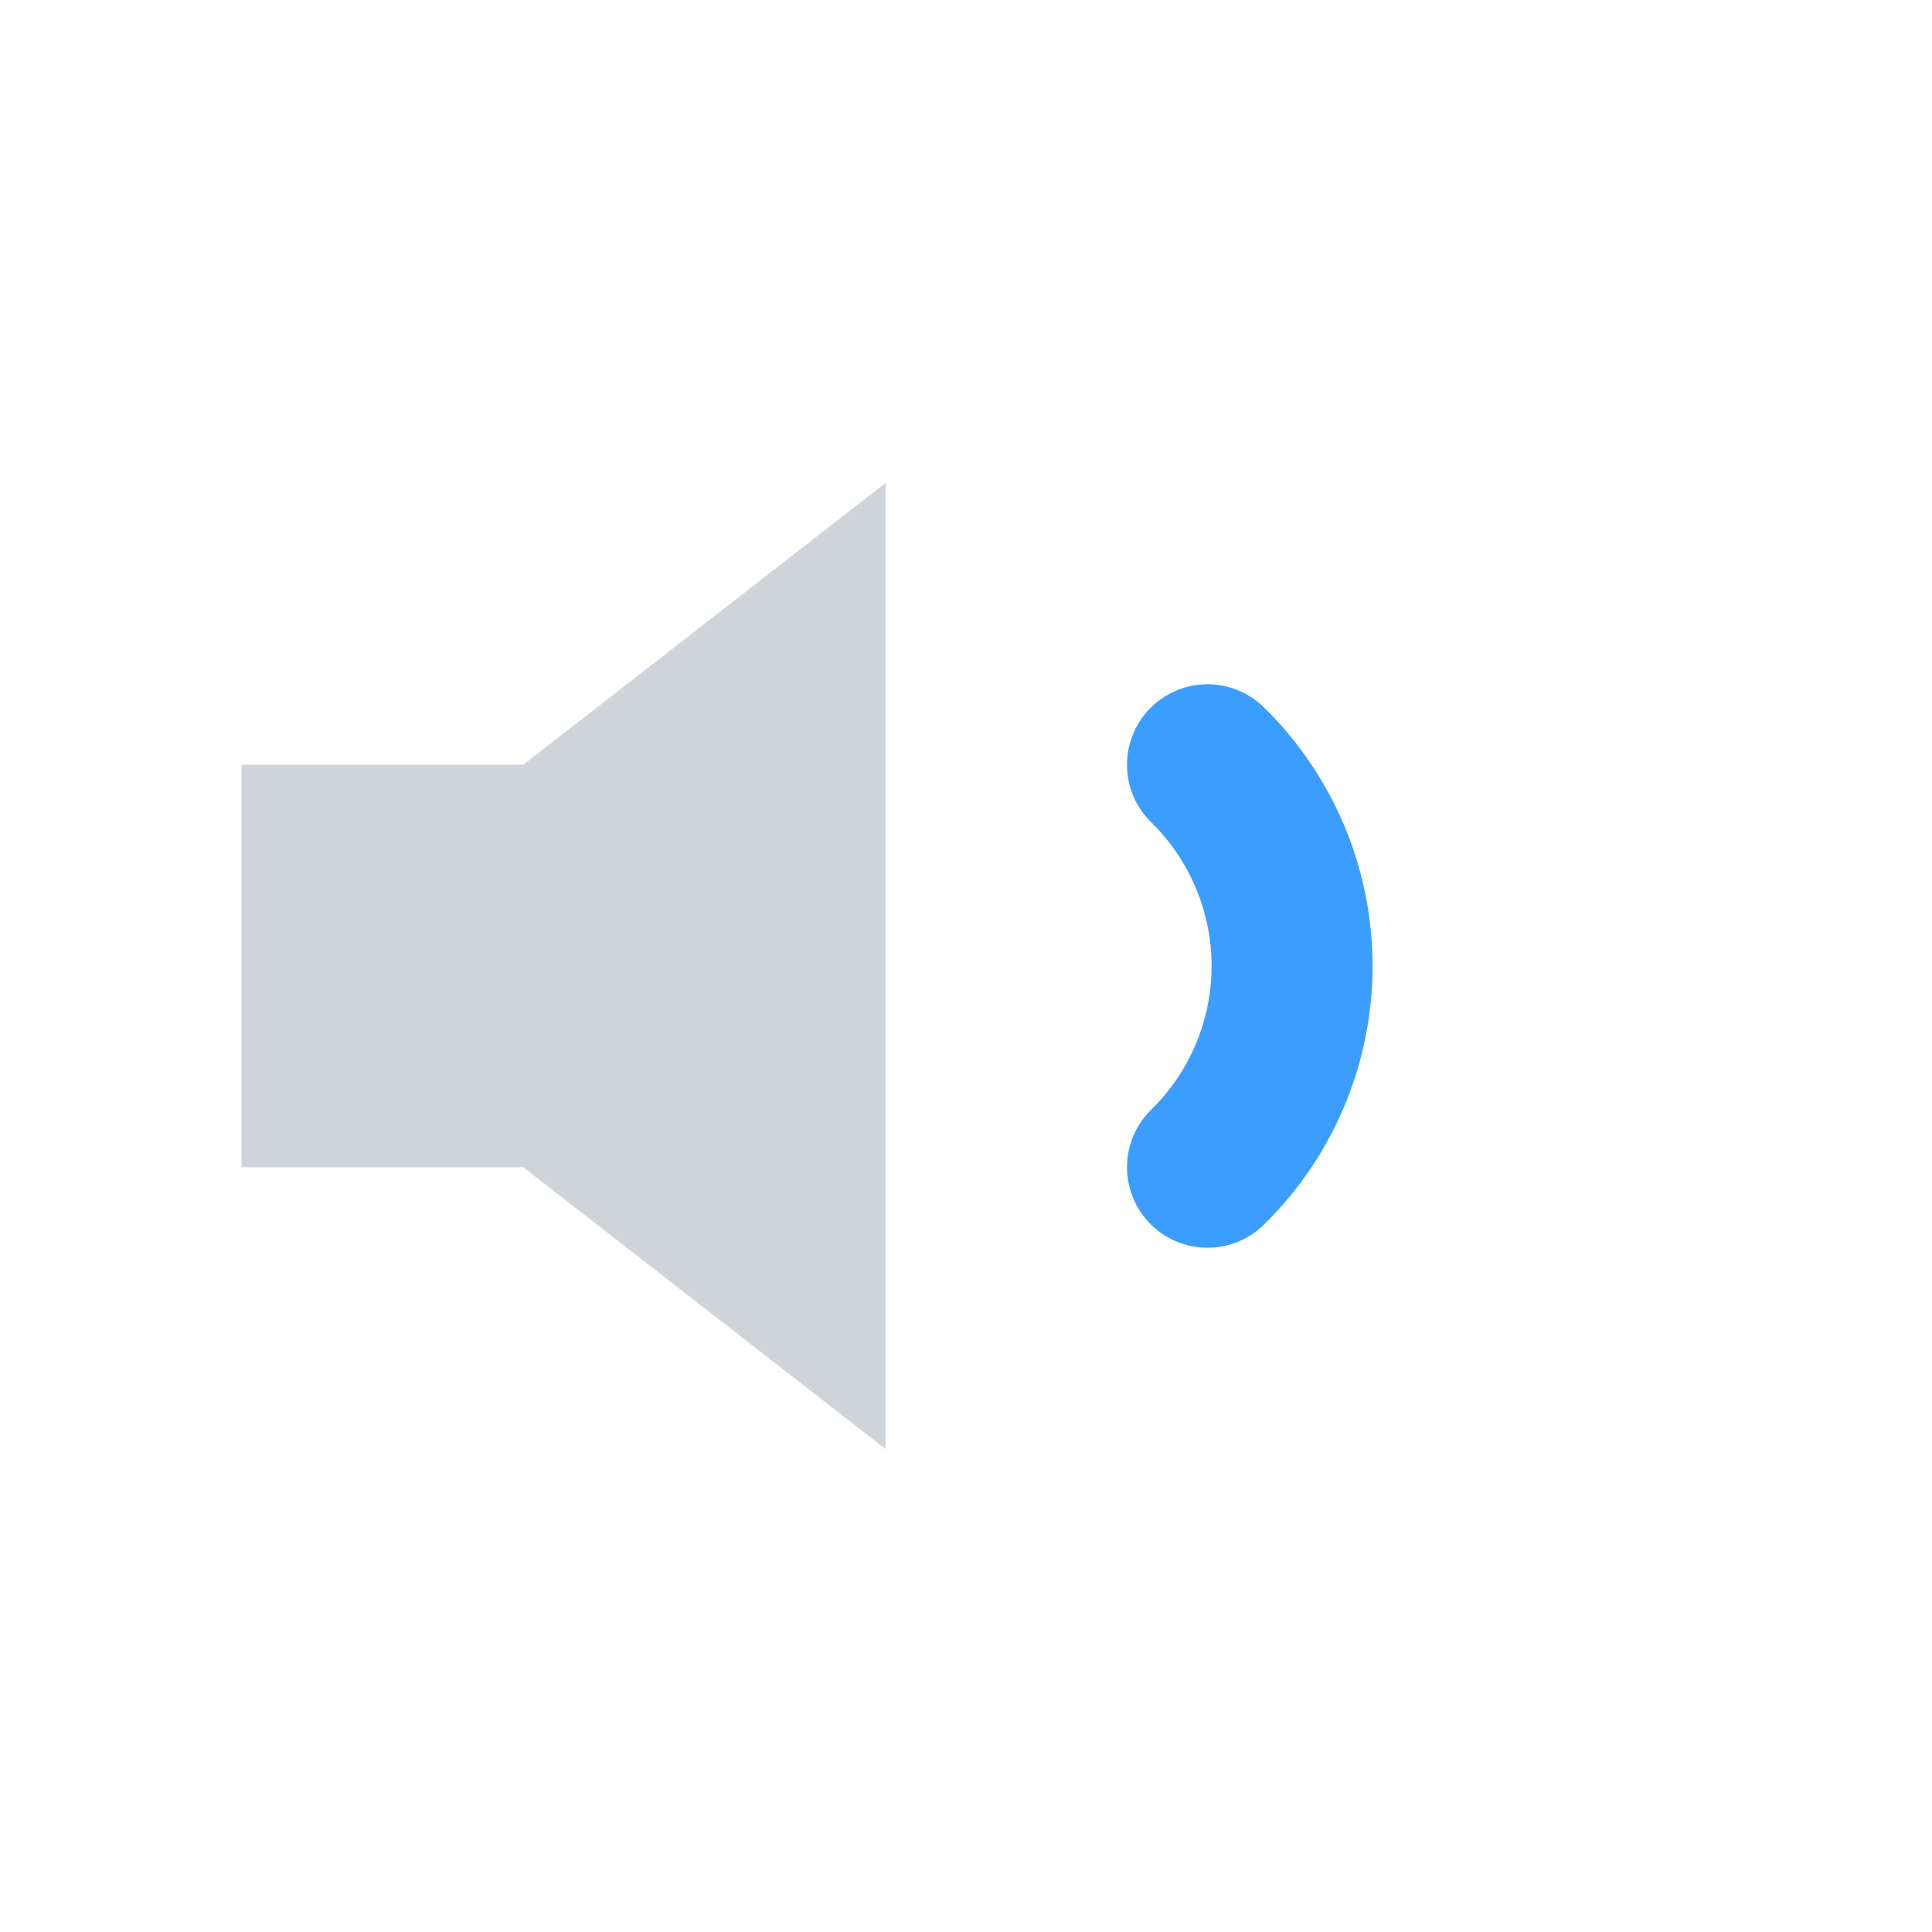
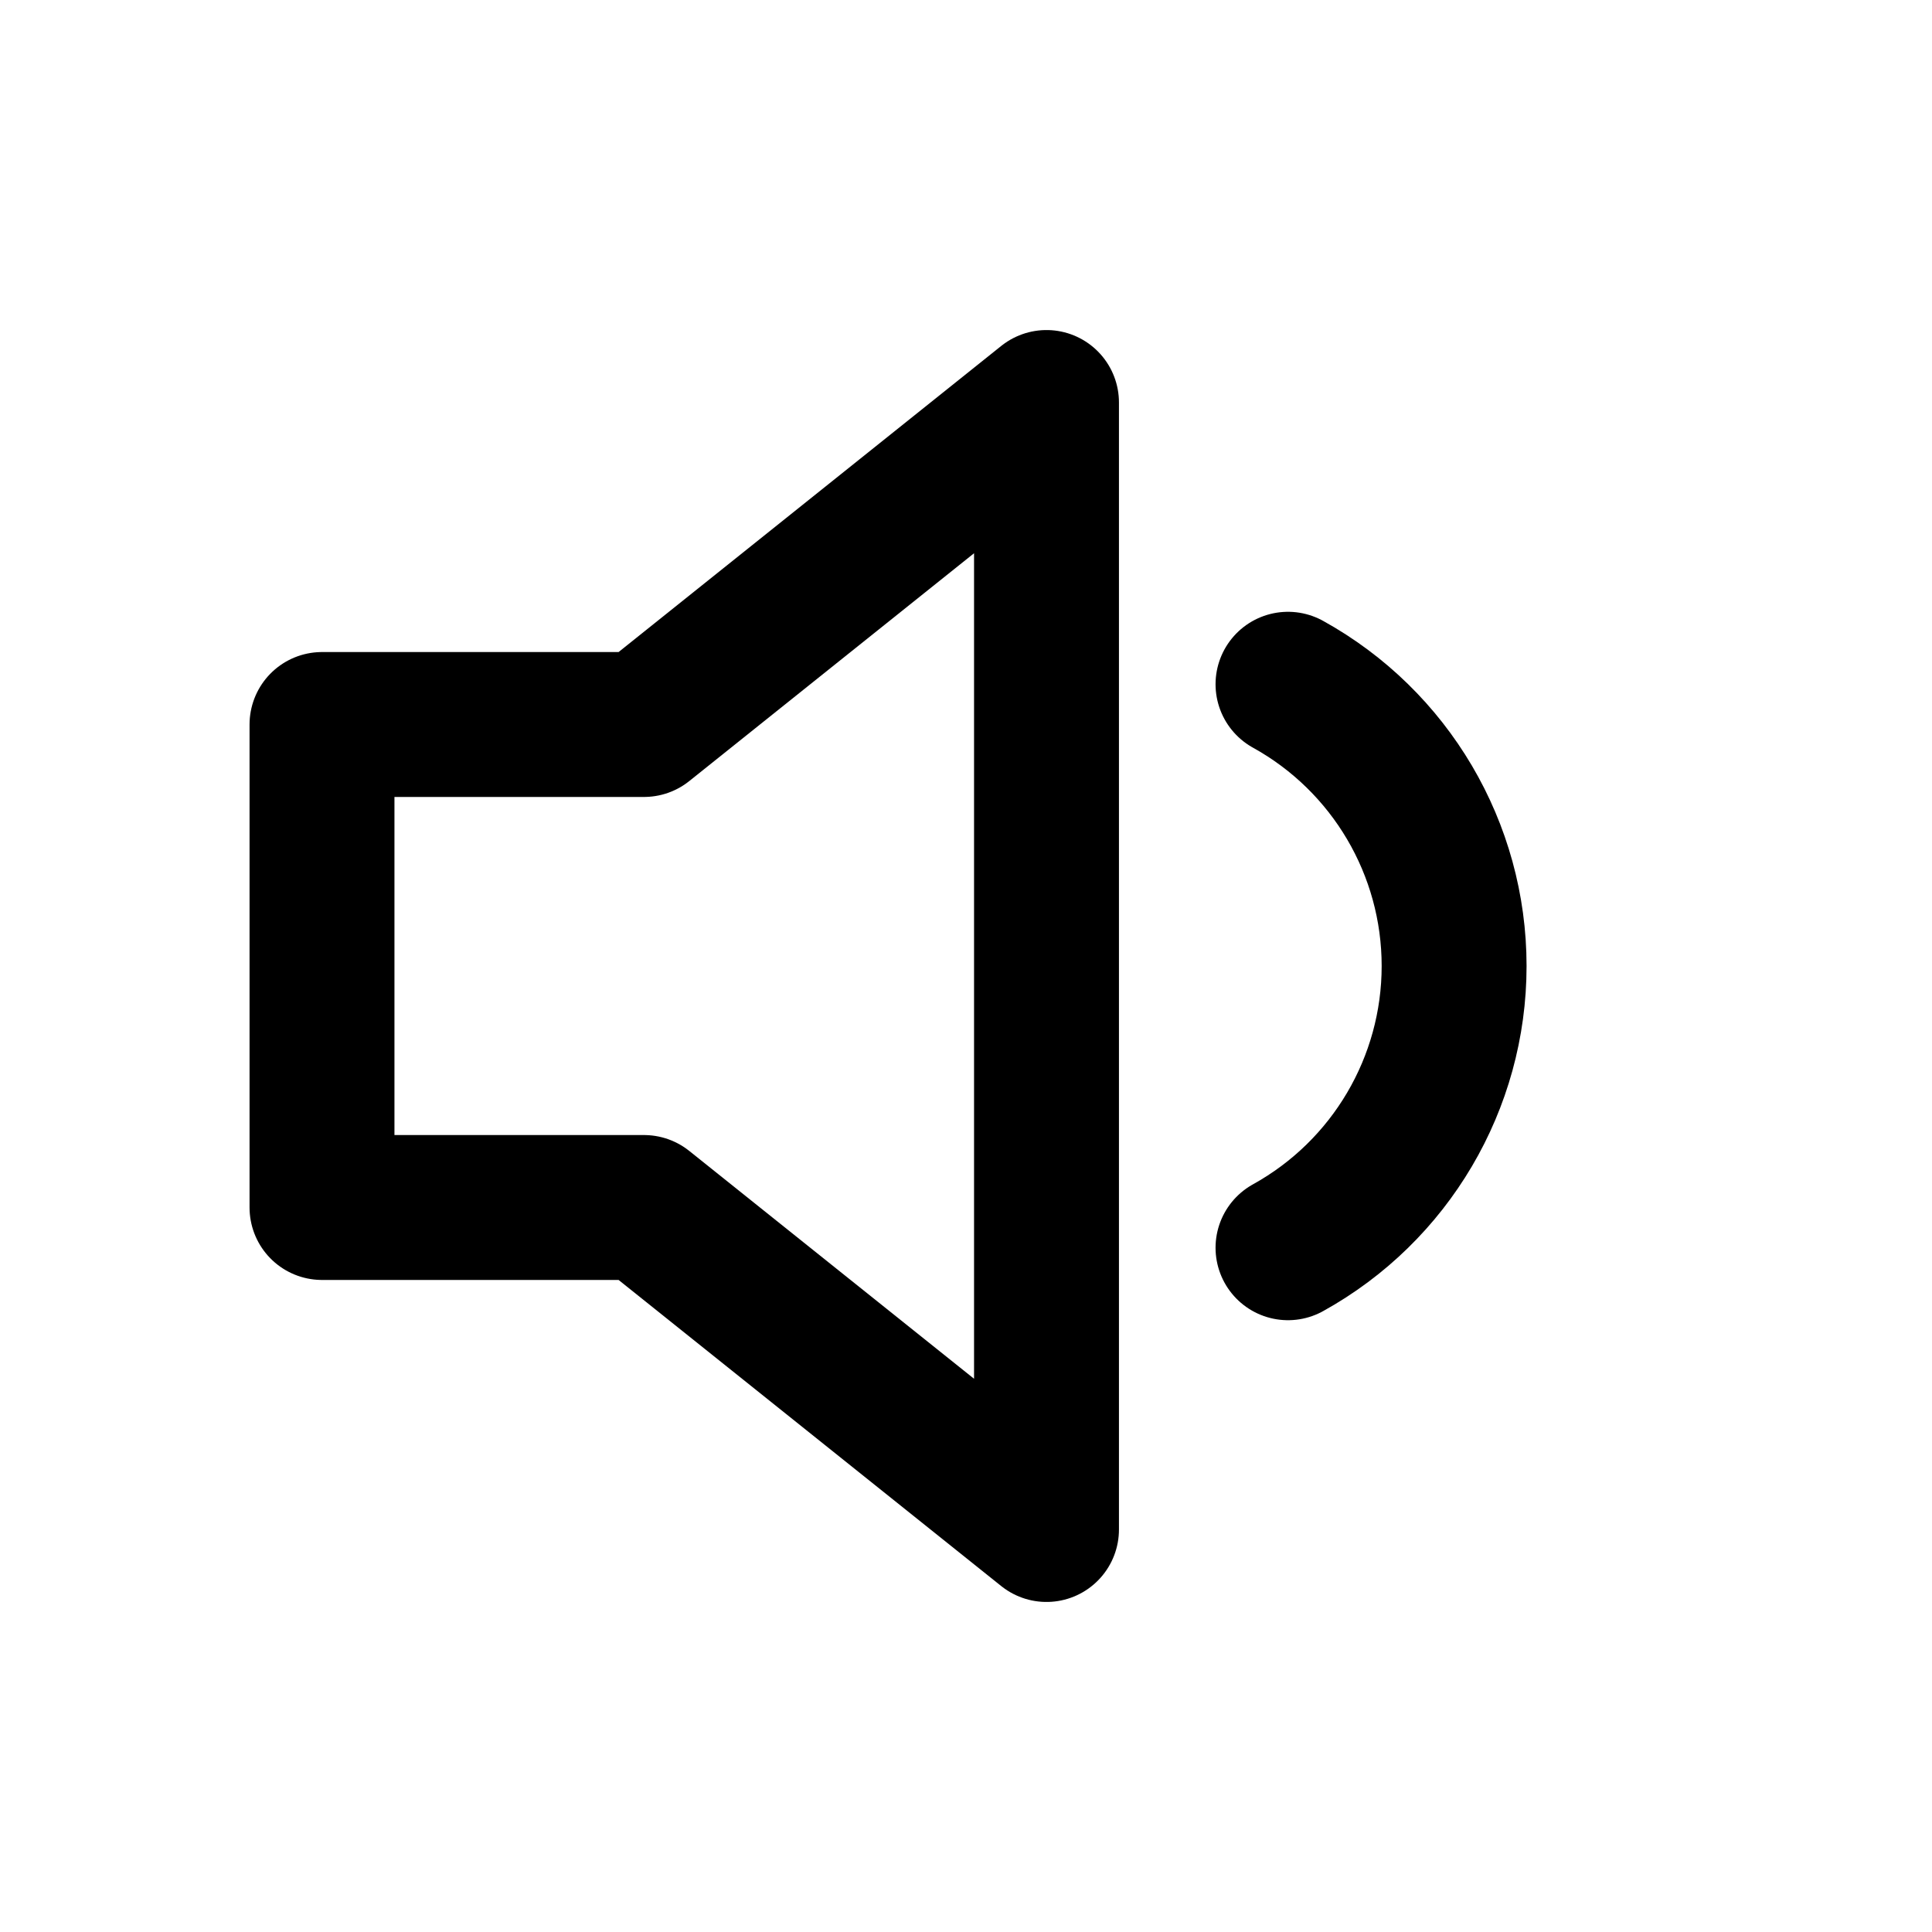
- <svg xmlns="http://www.w3.org/2000/svg" viewBox="0 0 24 24">
-   <path d="M3 9.5v5h3.5L11 18V6L6.5 9.5H3z" fill="#cfd4da" />
-   <path d="M15 9.5a3.5 3.5 0 0 1 0 5" fill="none" stroke="#3b9eff" stroke-width="2" stroke-linecap="round" />
+ <svg xmlns="http://www.w3.org/2000/svg" viewBox="0 0 24 24" fill="none" stroke="currentColor" stroke-width="1.8" stroke-linecap="round" stroke-linejoin="round">
+   <path d="M4 9v6h4l5 4V5L8 9H4z" />
+   <path d="M16 8.5a4 4 0 0 1 0 7" />
</svg>
